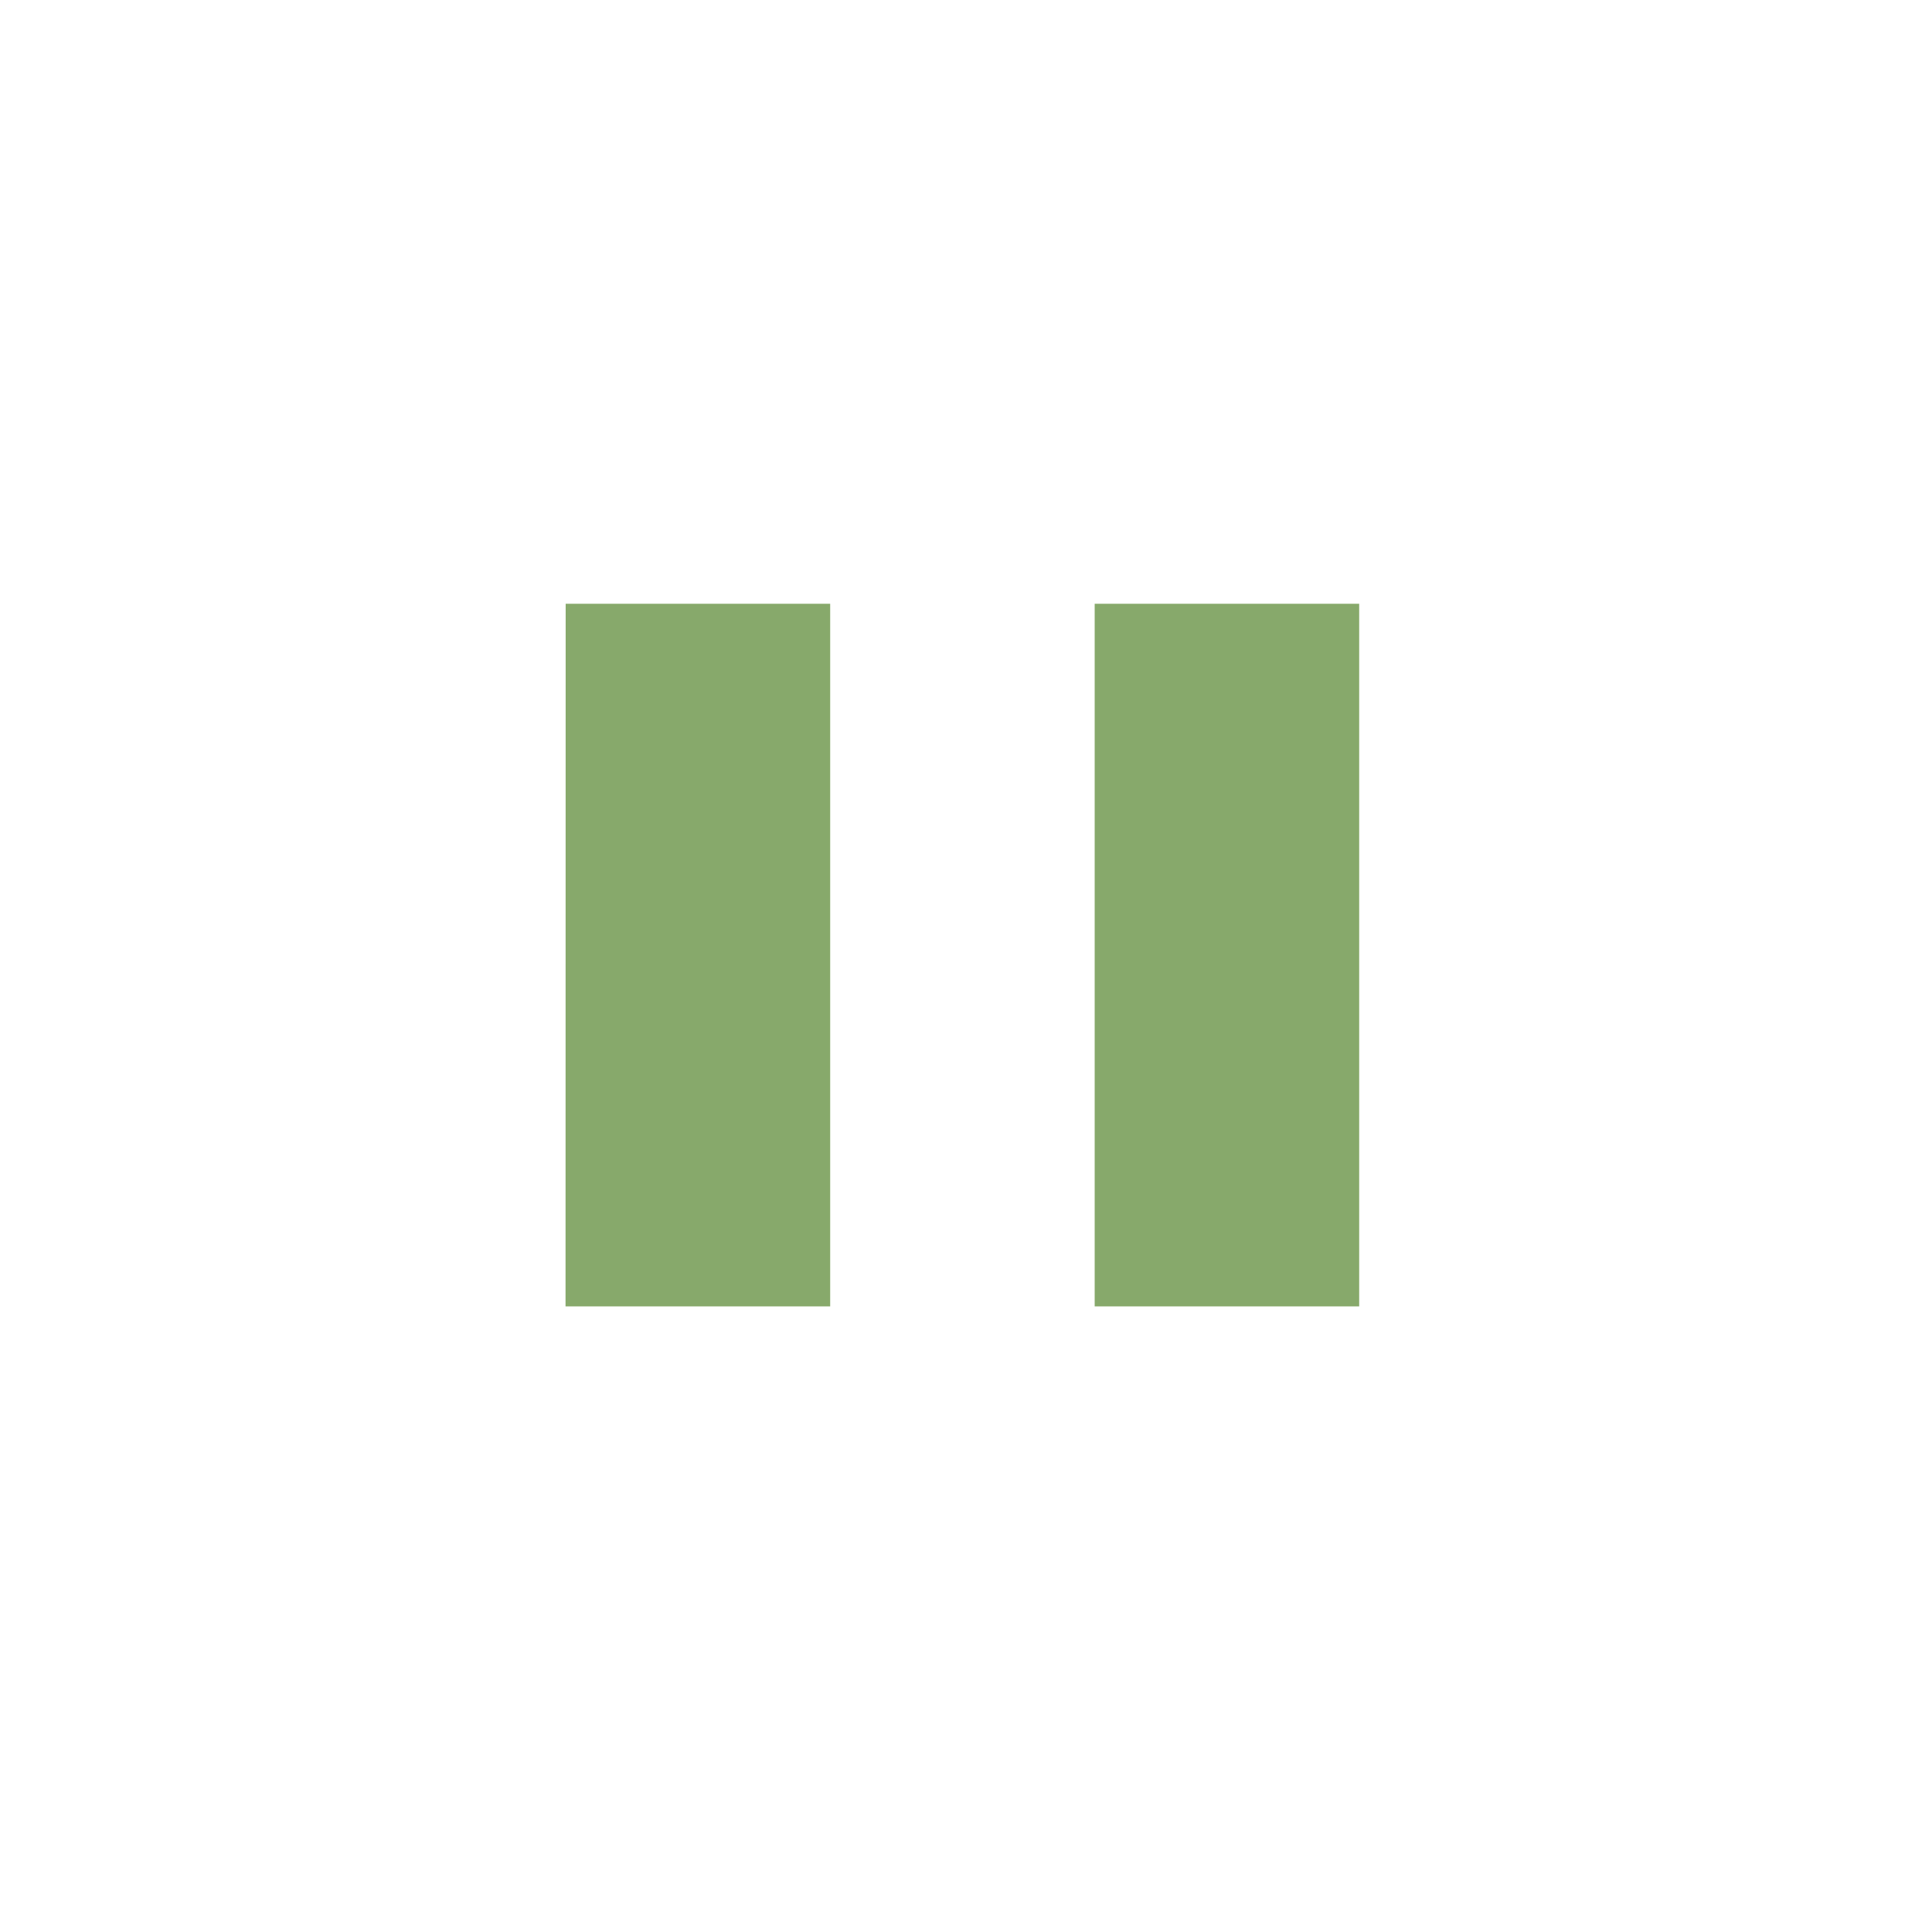
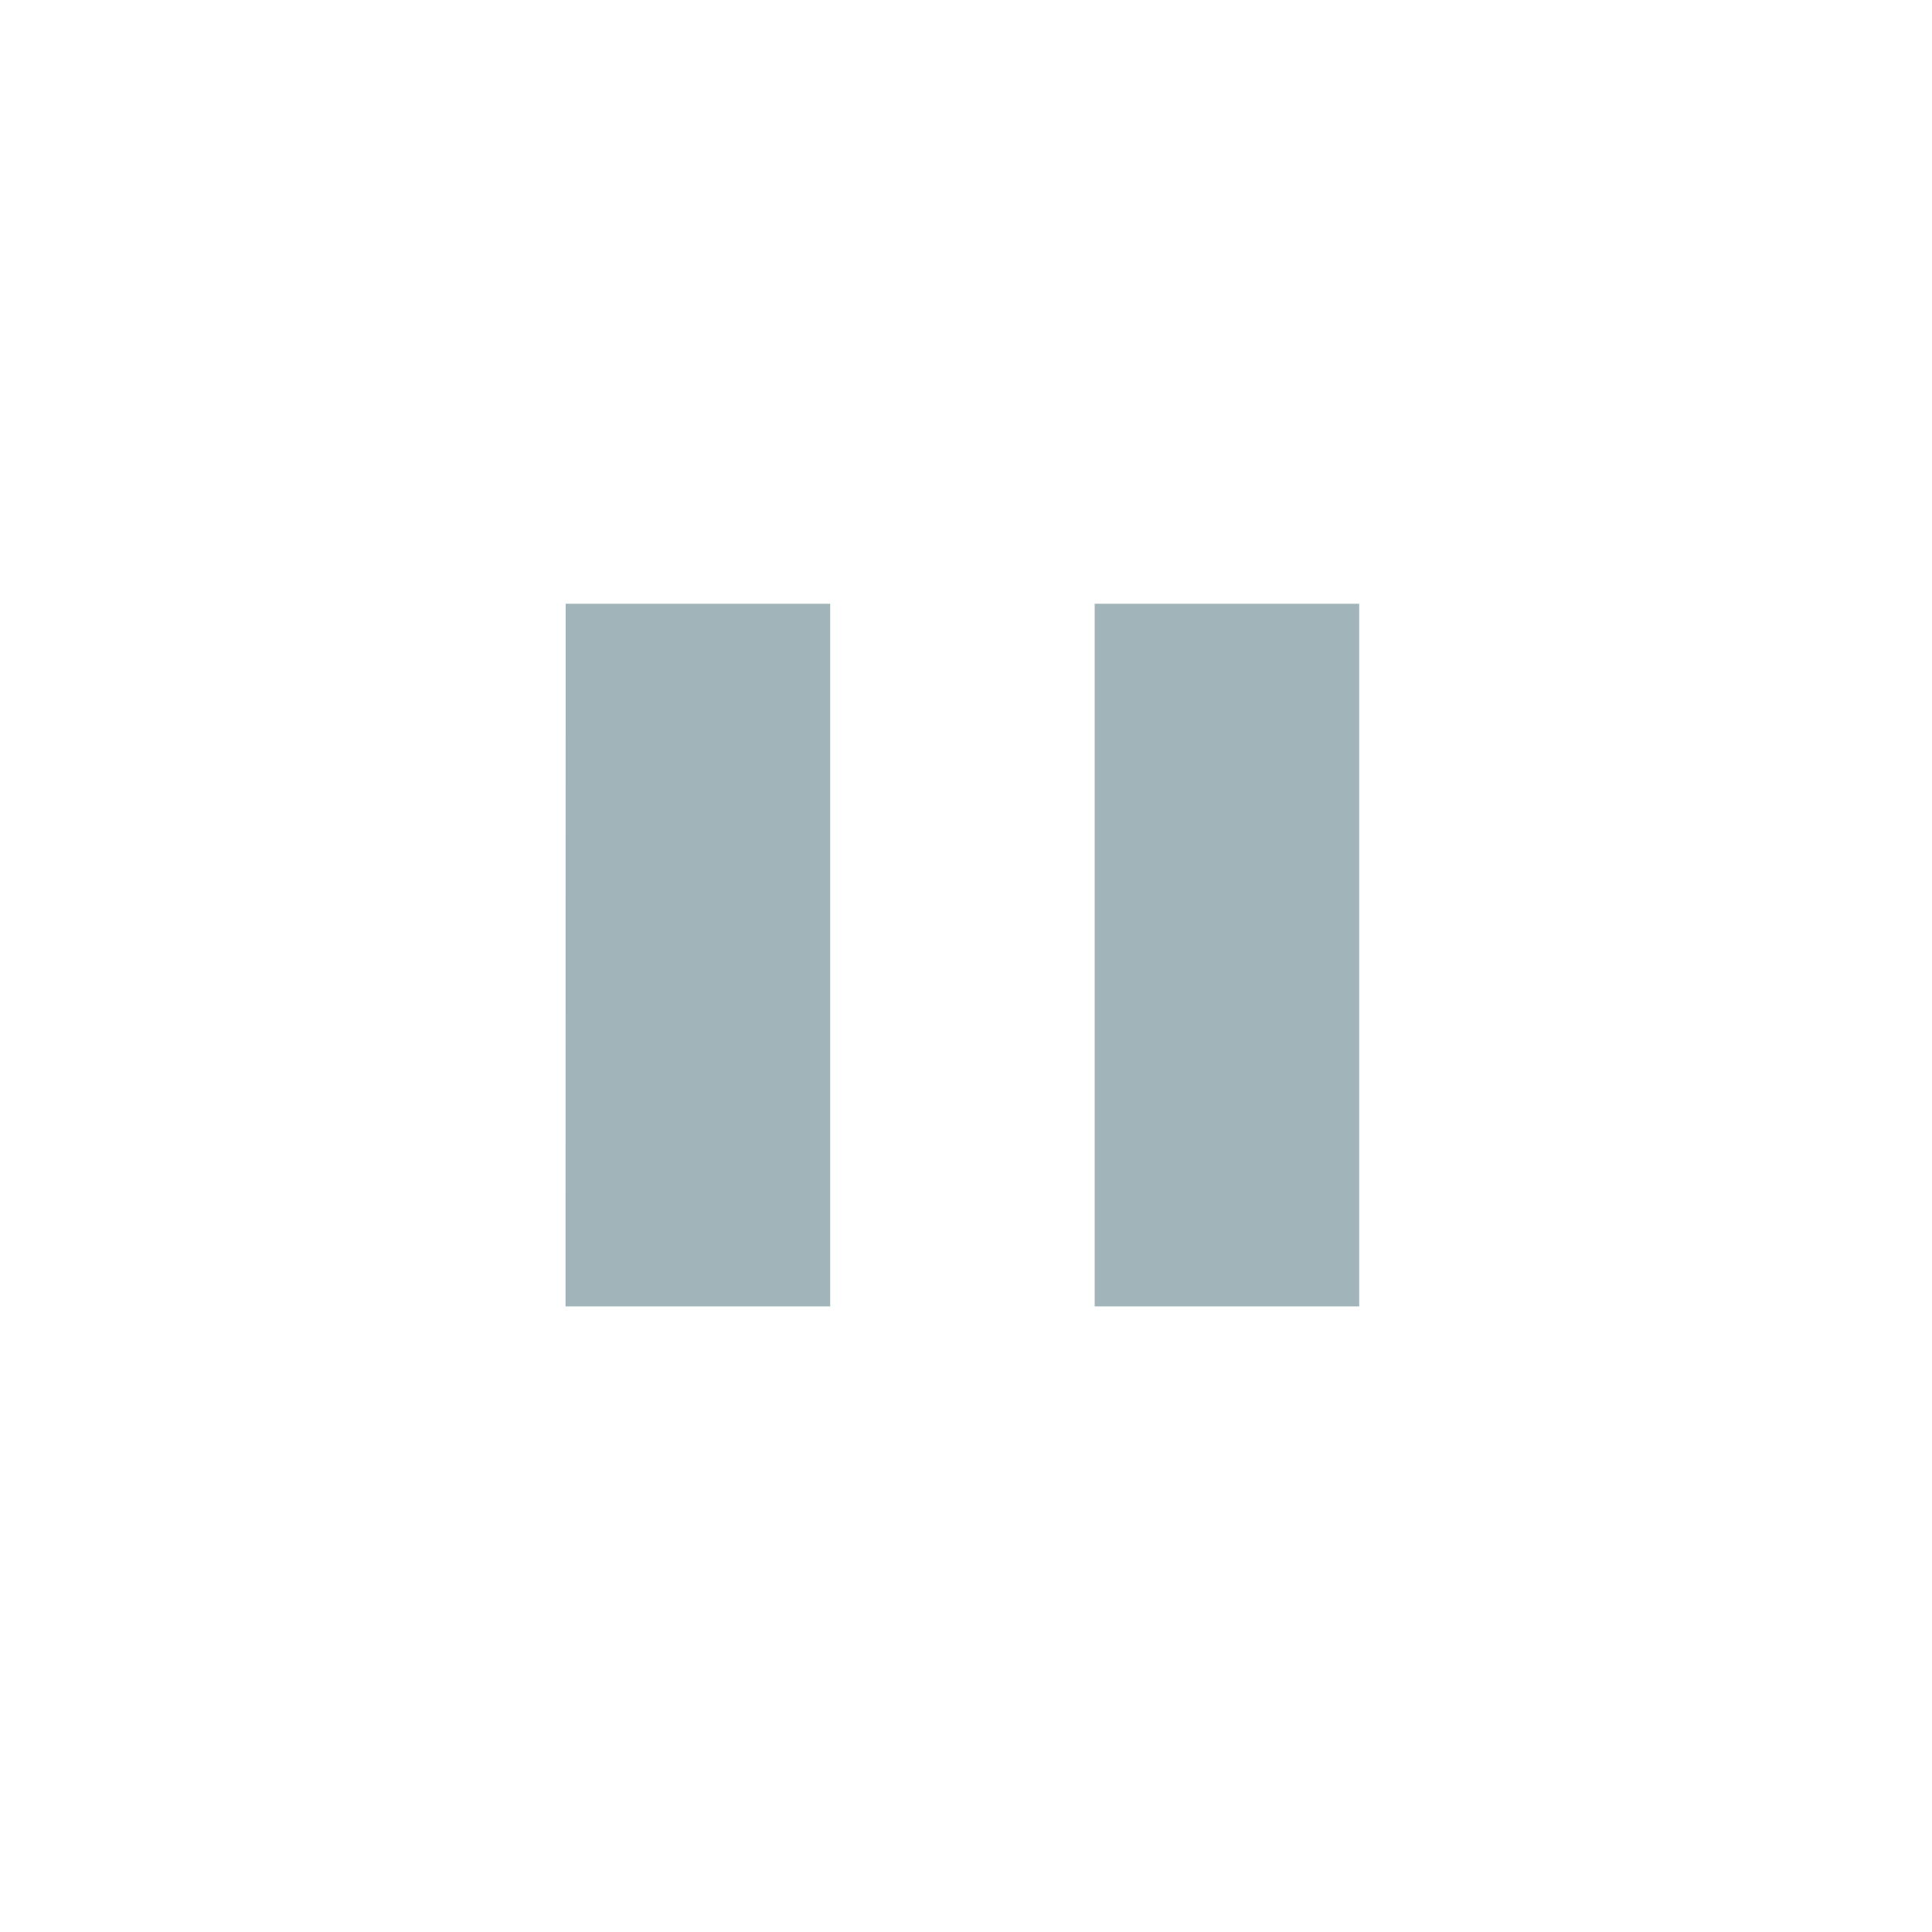
<svg xmlns="http://www.w3.org/2000/svg" version="1.0" id="svg7229" height="22" width="22">
  <defs id="defs7231">
    <style type="text/css" id="current-color-scheme">
      .ColorScheme-Text {
        color:#31363b;
      }
      .ColorScheme-Background{
        color:#eff0f1;
      }
      .ColorScheme-ViewText {
        color:#31363b;
      }
      .ColorScheme-ViewBackground{
        color:#ffffff;
      }
      .ColorScheme-ViewHover {
        color:#000000;
      }
      .ColorScheme-ViewFocus{
        color:#5a5a5a;
      }
      .ColorScheme-ButtonText {
        color:#31363b;
      }
      .ColorScheme-ButtonBackground{
        color:#E9E8E8;
      }
      .ColorScheme-ButtonHover {
        color:#1489ff;
      }
      .ColorScheme-ButtonFocus{
        color:#2B74C7;
      }
</style>
  </defs>
  <g transform="translate(-214.5357,-404.505)" id="layer1">
    <g class="ColorScheme-Text" style="fill:currentColor" id="media-playback-pause" transform="matrix(1.499977,0,0,1.499977,209.0358,-1146.514)">
      <rect y="1034.029" x="3.667" height="14.667" width="14.667" id="rect3003-0" style="opacity:0.01;fill:#ed1515;fill-opacity:0.004;stroke:none" />
-       <path class="ColorScheme-Text" d="m 11.977,1038.612 h 2.008 v 5.334 h -2.008 z m -4.016,0 h 2.008 v 5.334 H 7.96 Z" style="color:#31363b;fill:#87a96b;fill-opacity:1;stroke-width:1" id="rect3287-9" />
+       <path class="ColorScheme-Text" d="m 11.977,1038.612 h 2.008 v 5.334 h -2.008 z m -4.016,0 h 2.008 v 5.334 H 7.96 Z" style="color:#31363b;fill:#a1b4ba;fill-opacity:1;stroke-width:1" id="rect3287-9" />
    </g>
    <g class="ColorScheme-Text" style="fill:currentColor" id="media-playback-start" transform="matrix(1.499977,0,0,1.499977,233.0353,-1146.514)">
      <rect y="1034.029" x="3.667" height="14.667" width="14.667" id="rect3003-1" style="opacity:0.01;fill:#ed1515;fill-opacity:0.004;stroke:none" />
-       <path class="ColorScheme-Text" d="m 9.272,1043.801 4.461,-2.372 -4.543,-2.607 z" style="color:#31363b;fill:#87a96b;fill-opacity:1;stroke-width:1" id="path3357-8" />
+       <path class="ColorScheme-Text" d="m 9.272,1043.801 4.461,-2.372 -4.543,-2.607 z" style="color:#31363b;fill:#a1b4ba;fill-opacity:1;stroke-width:1" id="path3357-8" />
    </g>
    <g style="fill:#31363b" id="media-playback-stop" transform="matrix(1.499977,0,0,1.499977,257.0348,-1146.514)">
      <rect y="1034.029" x="3.667" height="14.667" width="14.667" id="rect3003-3" style="opacity:0.01;fill:#ed1515;fill-opacity:0.004;stroke:none" />
-       <path class="ColorScheme-Text" d="m 8.334,1038.695 h 4.721 v 4.606 H 8.334 Z" style="color:#31363b;fill:#87a96b;fill-opacity:1;stroke-width:1" id="rect3274-5" />
+       <path class="ColorScheme-Text" d="m 8.334,1038.695 h 4.721 v 4.606 H 8.334 Z" style="color:#31363b;fill:#a1b4ba;fill-opacity:1;stroke-width:1" id="rect3274-5" />
    </g>
    <g id="media-record" transform="matrix(1.499977,0,0,1.499977,281.0344,-1146.514)">
      <rect y="1034.029" x="3.668" height="14.667" width="14.667" id="rect3003-03" style="opacity:0.01;fill:#ed1515;fill-opacity:0.004;stroke:none" />
      <rect style="fill:#ff557f;fill-opacity:1" id="rect3274-0" width="10.661" height="10.665" x="5.669" y="1036.03" ry="5.332" />
    </g>
    <g class="ColorScheme-Text" style="fill:currentColor" id="media-seek-backward" transform="matrix(1.499977,0,0,1.499977,305.0339,-1146.514)">
      <rect y="1034.029" x="3.668" height="14.667" width="14.667" id="rect3003-07" style="opacity:0.01;fill:#ed1515;fill-opacity:0.004;stroke:none" />
-       <path class="ColorScheme-Text" d="m 10.734,1044.306 -3.298,-3.297 3.298,-3.297 z m 3.298,0 -3.298,-3.297 3.298,-3.297 z" style="color:#31363b;fill:#87a96b;fill-opacity:1;stroke-width:1" id="path4148-6" />
+       <path class="ColorScheme-Text" d="m 10.734,1045.173 -4.498,-3.831 4.498,-3.83 z m 4.498,0 -4.498,-3.831 4.498,-3.83 z" style="color:#31363b;fill:#a1b4ba;fill-opacity:1;stroke-width:1.259" id="path4148-6" />
    </g>
    <g class="ColorScheme-Text" style="fill:currentColor" id="media-seek-forward" transform="matrix(1.499977,0,0,1.499977,329.0878,-1146.514)">
      <rect y="1034.029" x="3.632" height="14.667" width="14.667" id="rect3003-2" style="opacity:0.01;fill:#ed1515;fill-opacity:0.004;stroke:none" />
-       <path class="ColorScheme-Text" d="m 11.608,1044.375 3.318,-3.3 -3.318,-3.301 z m -3.318,0 3.318,-3.3 -3.318,-3.301 z" style="color:#31363b;fill:#87a96b;fill-opacity:1;stroke-width:1" id="path4148-8" />
+       <path class="ColorScheme-Text" d="m 11.708,1045.376 4.351,-3.9 -4.351,-3.901 z m -4.351,0 4.351,-3.9 -4.351,-3.901 z" style="color:#31363b;fill:#a1b4ba;fill-opacity:1;stroke-width:1.245" id="path4148-8" />
    </g>
    <g class="ColorScheme-Text" style="fill:currentColor" id="media-skip-backward" transform="matrix(1.499977,0,0,1.499977,353.033,-1146.514)">
      <rect y="1034.029" x="3.669" height="14.667" width="14.667" id="rect3003-9" style="opacity:0.01;fill:#ed1515;fill-opacity:0.004;stroke:none" />
-       <path class="ColorScheme-Text" id="rect3356-04" d="m 8.489,1038.449 v 5.393 h 1.802 v -2.698 -2.696 z m 1.802,2.696 3.603,2.698 v -5.393 z" style="color:#31363b;fill:#87a96b;fill-opacity:1;stroke-width:1" />
+       <path class="ColorScheme-Text" id="rect3356-04" d="m 7.089,1037.649 v 7.127 h 2.602 v -3.564 -3.562 z m 2.602,3.562 5.204,3.564 v -7.127 z" style="color:#31363b;fill:#a1b4ba;fill-opacity:1;stroke-width:1.381" />
    </g>
    <g class="ColorScheme-Text" style="fill:currentColor" id="media-skip-forward" transform="matrix(1.499977,0,0,1.499977,377.0325,-1146.514)">
      <rect y="1034.029" x="3.669" height="14.667" width="14.667" id="rect3003-7" style="opacity:0.01;fill:#ed1515;fill-opacity:0.004;stroke:none" />
-       <path class="ColorScheme-Text" d="m 11.656,1038.558 h 1.796 v 5.395 h -1.796 z m -3.591,5.395 3.591,-2.698 -3.591,-2.697 z" style="color:#31363b;fill:#87a96b;fill-opacity:1;stroke-width:1" id="rect3402-4" />
+       <path class="ColorScheme-Text" d="m 12.603,1037.631 h 2.618 v 7.195 h -2.618 z m -5.236,7.195 5.236,-3.598 -5.236,-3.597 z" style="color:#31363b;fill:#a1b4ba;fill-opacity:1;stroke-width:1.394" id="rect3402-4" />
    </g>
    <g id="media-eject" transform="matrix(1.249974,0,0,1.249974,404.2858,-886.1712)">
-       <rect y="1032.562" x="1.8" height="17.6" width="17.6" id="rect3003" style="opacity:0.01;fill:#ed1515;fill-opacity:0.004;stroke:none" />
-       <path id="path6" class="ColorScheme-Text" d="m 10.806,1036.322 -5.285,6.353 H 16.091 Z m -5.285,7.859 v 1.666 H 16.091 v -1.666 z" style="color:#31363b;fill:#87a96b;fill-opacity:1;stroke-width:1.459;opacity:1" />
+       <rect y="1032.402" x="1.8" height="17.6" width="17.6" id="rect3003" style="opacity:0.01;fill:#ed1515;fill-opacity:0.004;stroke:none" />
+       <path id="path6" class="ColorScheme-Text" d="m 10.806,1036.241 -5.285,6.353 H 16.091 Z m -5.285,7.859 v 1.666 H 16.091 v -1.666 z" style="color:#31363b;opacity:1;fill:#a1b4ba;fill-opacity:1;stroke-width:1.459" />
    </g>
    <g class="ColorScheme-Text" style="fill:currentColor" id="media-playback-paused" transform="matrix(1.499977,0,0,1.499977,209.0358,-1122.514)">
      <rect y="1034.029" x="3.667" height="14.667" width="14.667" id="rect3003-0-3" style="opacity:0.01;fill:#ed1515;fill-opacity:0.004;stroke:none" />
      <path class="ColorScheme-Text" d="m 11.667,1039.362 h 1.333 v 4 h -1.333 z m -2.667,0 h 1.333 v 4 H 9 Z M 11,1036.029 c -2.955,0 -5.334,2.379 -5.334,5.333 0,2.955 2.379,5.333 5.334,5.333 2.955,0 5.334,-2.379 5.334,-5.333 0,-2.955 -2.379,-5.333 -5.334,-5.333 z m 0.088,1.106 c 2.585,0 4.227,1.642 4.227,4.227 0,2.586 -1.73,4.315 -4.315,4.315 -2.585,0 -4.227,-1.73 -4.227,-4.315 0,-2.586 1.73,-4.227 4.315,-4.227 z" style="color:#31363b;fill:#a1b4ba;fill-opacity:1;stroke:none" id="rect3287-9-5" />
    </g>
    <g class="ColorScheme-Text" style="fill:currentColor" id="media-playback-playing" transform="matrix(1.499977,0,0,1.499977,233.0353,-1122.514)">
      <rect y="1034.029" x="3.667" height="14.667" width="14.667" id="rect3003-1-2" style="opacity:0.01;fill:#ed1515;fill-opacity:0.004;stroke:none" />
      <path class="ColorScheme-Text" d="m 9.491,1043.275 3.81,-1.825 -3.81,-2.264 z M 11,1036.028 c -2.955,0 -5.334,2.379 -5.334,5.334 0,2.955 2.379,5.334 5.334,5.334 2.955,0 5.334,-2.379 5.334,-5.334 0,-2.955 -2.379,-5.334 -5.334,-5.334 z m 0,0.93 c 2.586,0 4.316,1.818 4.316,4.403 0,2.586 -1.642,4.316 -4.228,4.316 -2.586,0 -4.403,-1.642 -4.403,-4.228 0,-2.586 1.73,-4.491 4.316,-4.491 z" style="color:#31363b;fill:#a1b4ba;fill-opacity:1;stroke:none" id="path3357-8-9" />
    </g>
    <g class="ColorScheme-Text" style="fill:currentColor" id="media-playback-stopped" transform="matrix(1.499977,0,0,1.499977,257.0348,-1122.514)">
      <rect y="1034.029" x="3.667" height="14.667" width="14.667" id="rect3003-3-2" style="opacity:0.01;fill:#ed1515;fill-opacity:0.004;stroke:none" />
-       <path id="path41" d="m 9,1039.362 h 4 v 4 H 9 Z M 11,1036.029 c -2.955,0 -5.334,2.379 -5.334,5.333 0,2.955 2.379,5.333 5.334,5.333 2.955,0 5.334,-2.379 5.334,-5.333 0,-2.955 -2.379,-5.333 -5.334,-5.333 z m 0.088,1.018 c 2.585,0 4.227,1.73 4.227,4.315 0,2.586 -1.642,4.227 -4.227,4.227 -2.585,0 -4.315,-1.73 -4.315,-4.315 0,-2.586 1.73,-4.227 4.315,-4.227 z" class="ColorScheme-Text" style="color:#31363b;fill:#a1b4ba;fill-opacity:1" />
+       <path id="path41" d="m 9.346,1039.787 3.308,10e-5 v 3.029 l -3.295,-0.013 z M 11,1036.029 c -2.955,0 -5.334,2.379 -5.334,5.333 0,2.955 2.379,5.333 5.334,5.333 2.955,0 5.334,-2.379 5.334,-5.333 0,-2.955 -2.379,-5.333 -5.334,-5.333 z m 0.088,1.018 c 2.585,0 4.227,1.73 4.227,4.315 0,2.586 -1.642,4.227 -4.227,4.227 -2.585,0 -4.315,-1.73 -4.315,-4.315 0,-2.586 1.73,-4.227 4.315,-4.227 z" class="ColorScheme-Text" style="color:#31363b;fill:#a1b4ba;fill-opacity:1" />
    </g>
  </g>
</svg>
